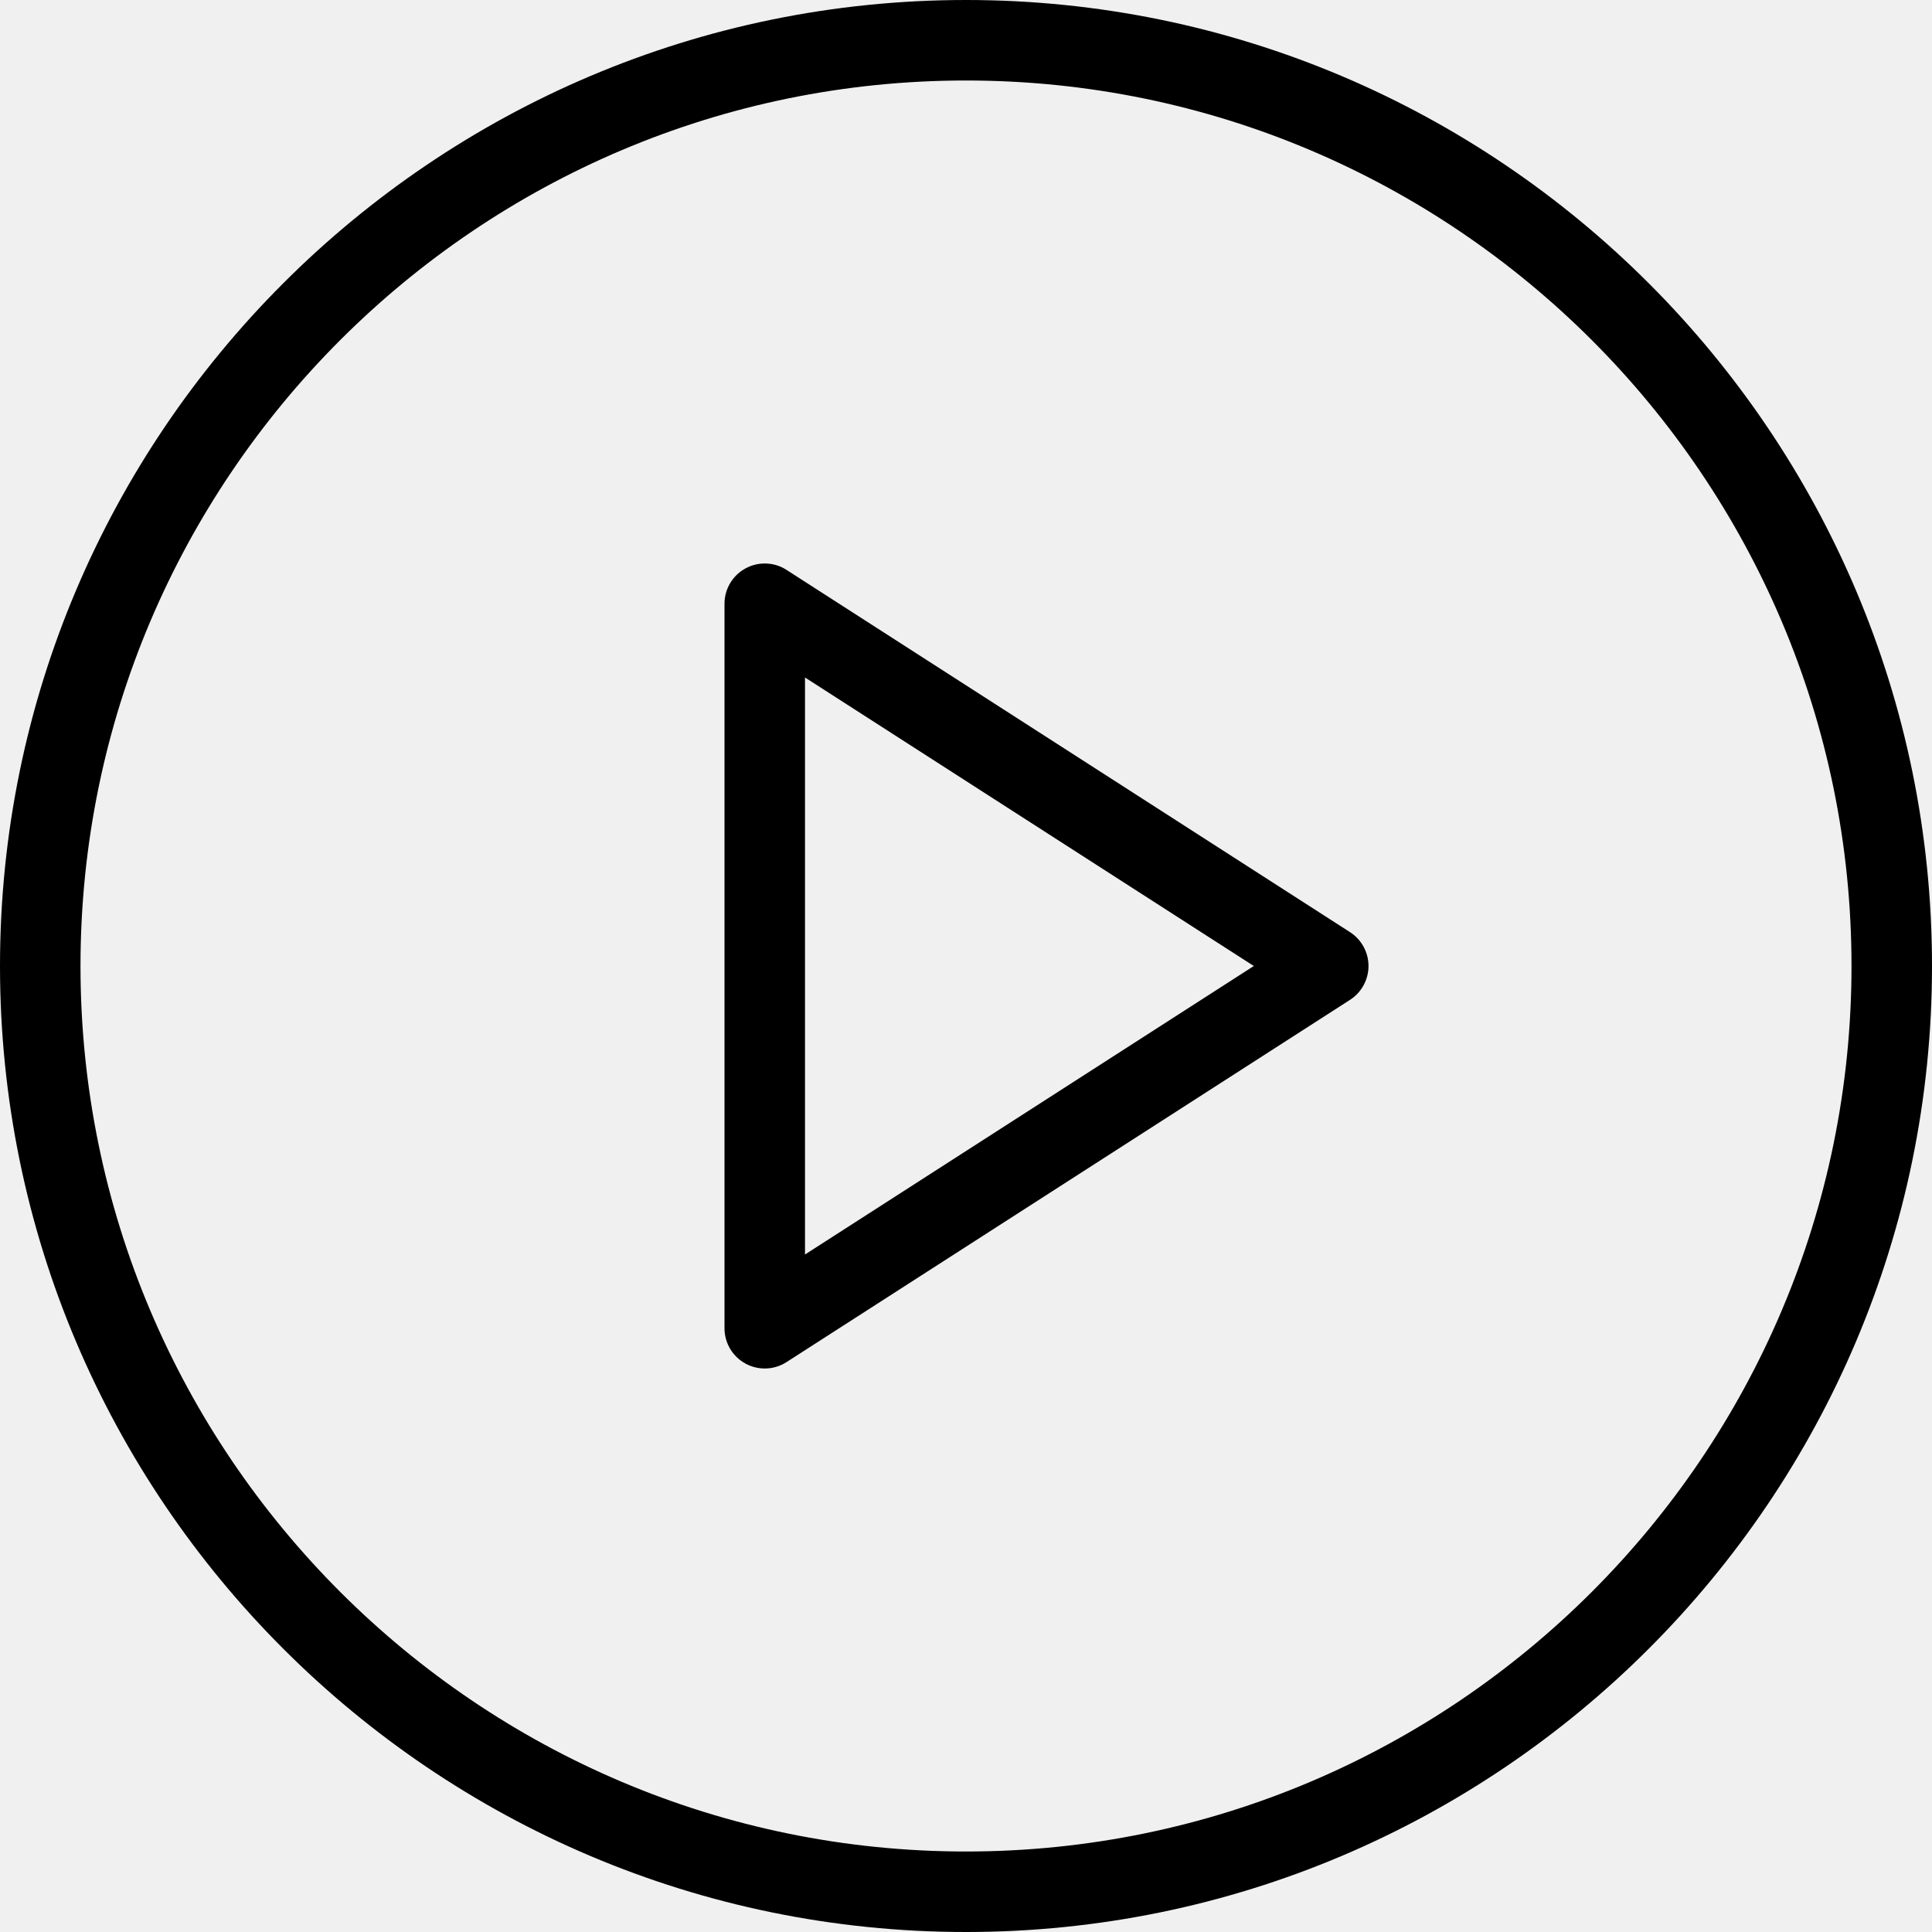
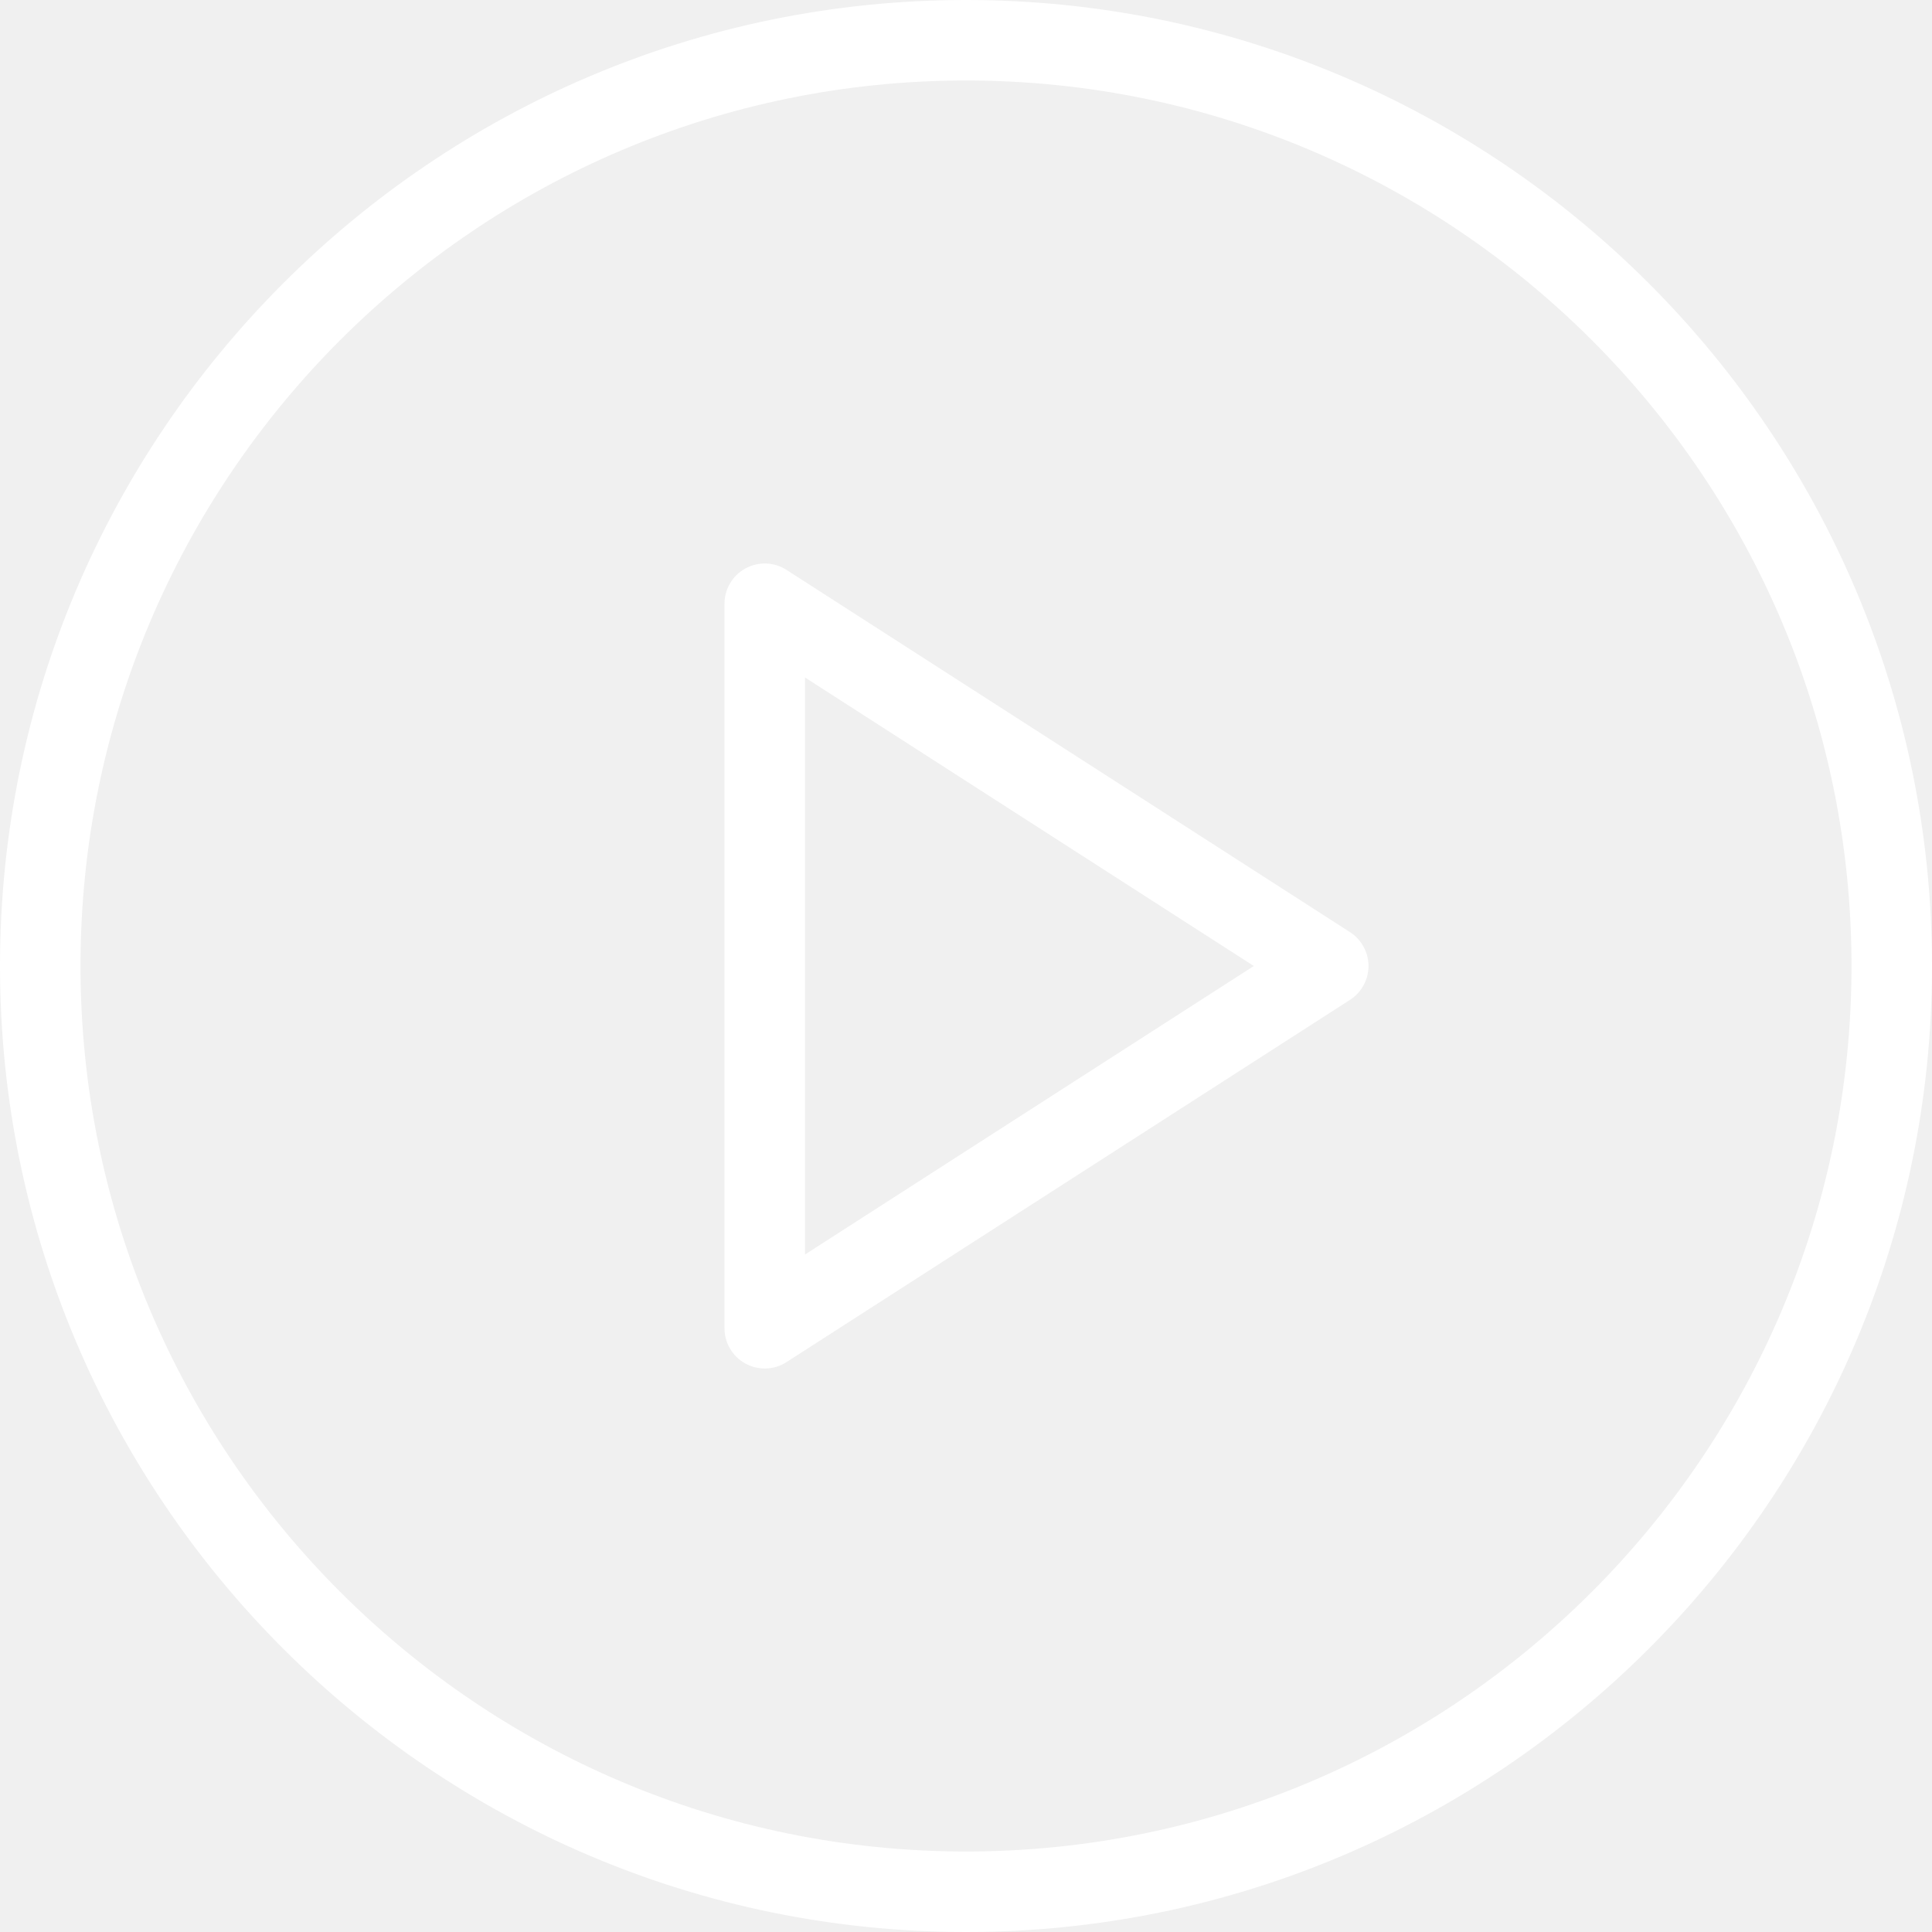
- <svg xmlns="http://www.w3.org/2000/svg" viewBox="0 0 512 512" style="enable-background:new 0 0 512 512" xml:space="preserve">
+ <svg xmlns="http://www.w3.org/2000/svg" viewBox="0 0 512 512" style="enable-background:new 0 0 512 512" xml:space="preserve" fill="#fff">
  <path d="M256 0C114.833 0 0 114.844 0 256s114.833 256 256 256 256-114.844 256-256S397.167 0 256 0zm0 490.667C126.604 490.667 21.333 385.396 21.333 256S126.604 21.333 256 21.333 490.667 126.604 490.667 256 385.396 490.667 256 490.667z" />
  <path d="m357.771 247.031-149.333-96c-3.271-2.135-7.5-2.25-10.875-.396A10.653 10.653 0 0 0 192 160v192c0 3.906 2.125 7.49 5.563 9.365a10.68 10.68 0 0 0 5.104 1.302c2 0 4.021-.563 5.771-1.698l149.333-96c3.042-1.958 4.896-5.344 4.896-8.969s-1.854-7.01-4.896-8.969zm-144.438 85.427V179.542L332.271 256l-118.938 76.458z" />
</svg>
